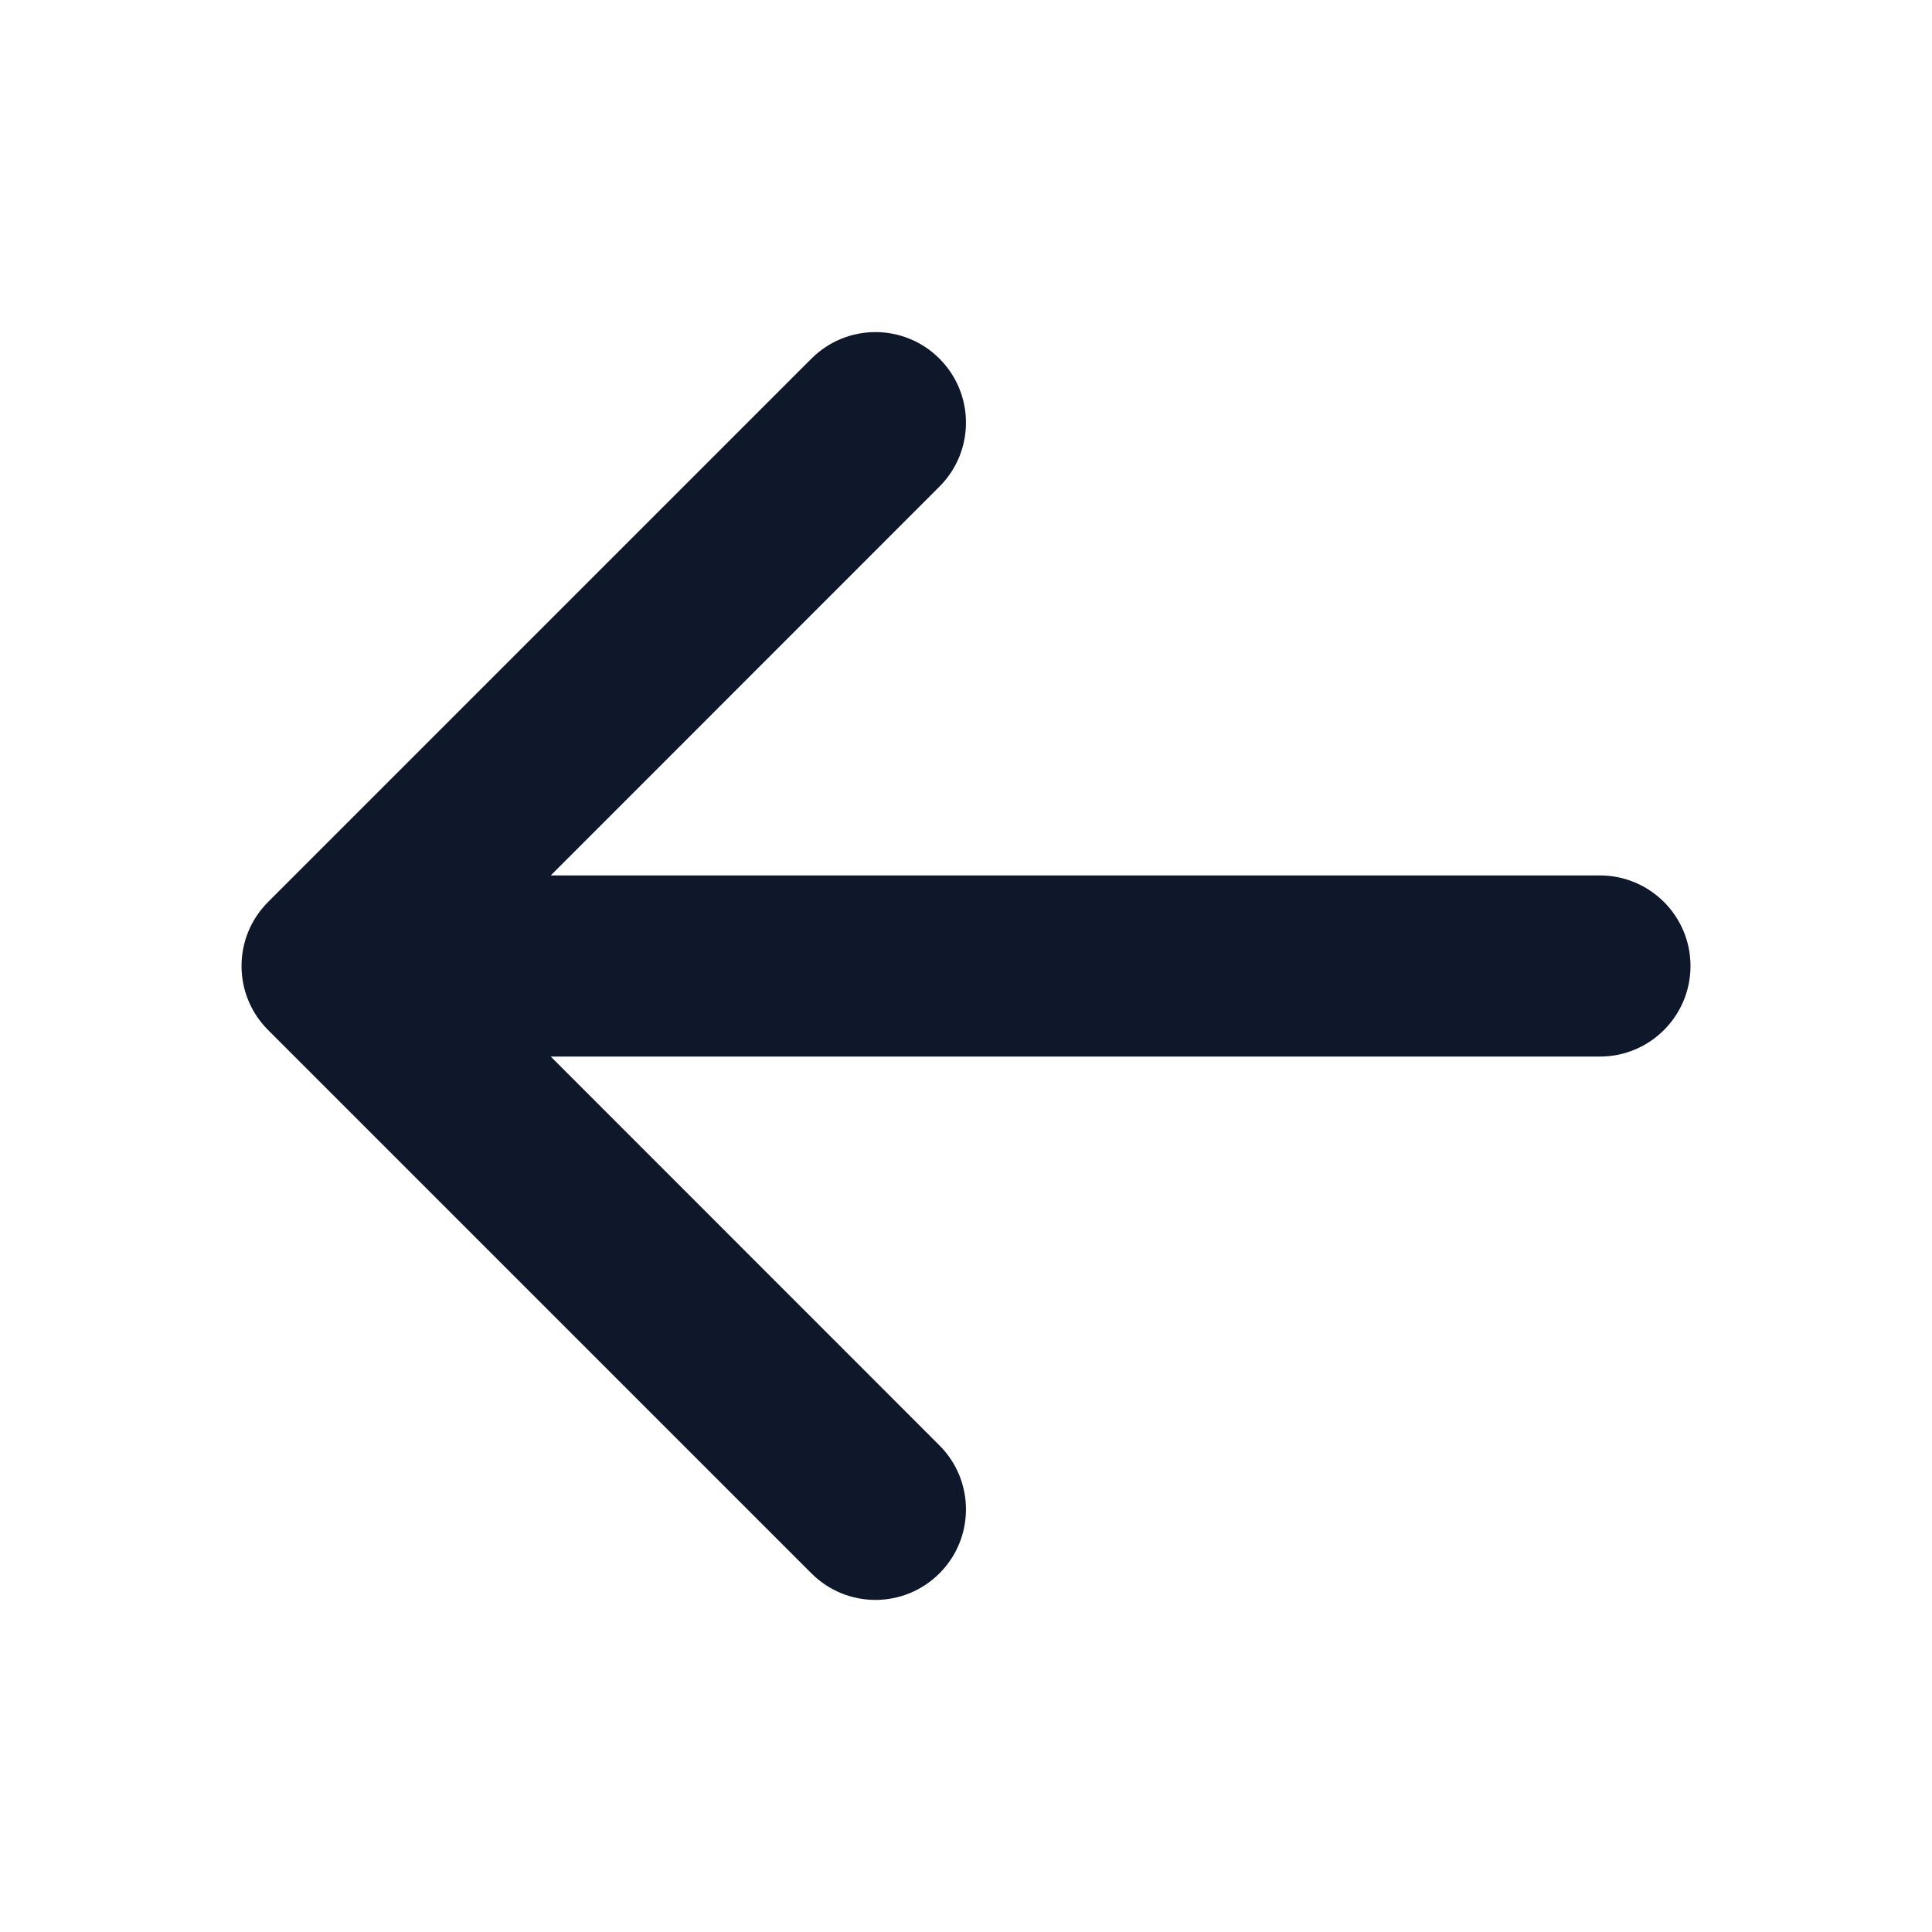
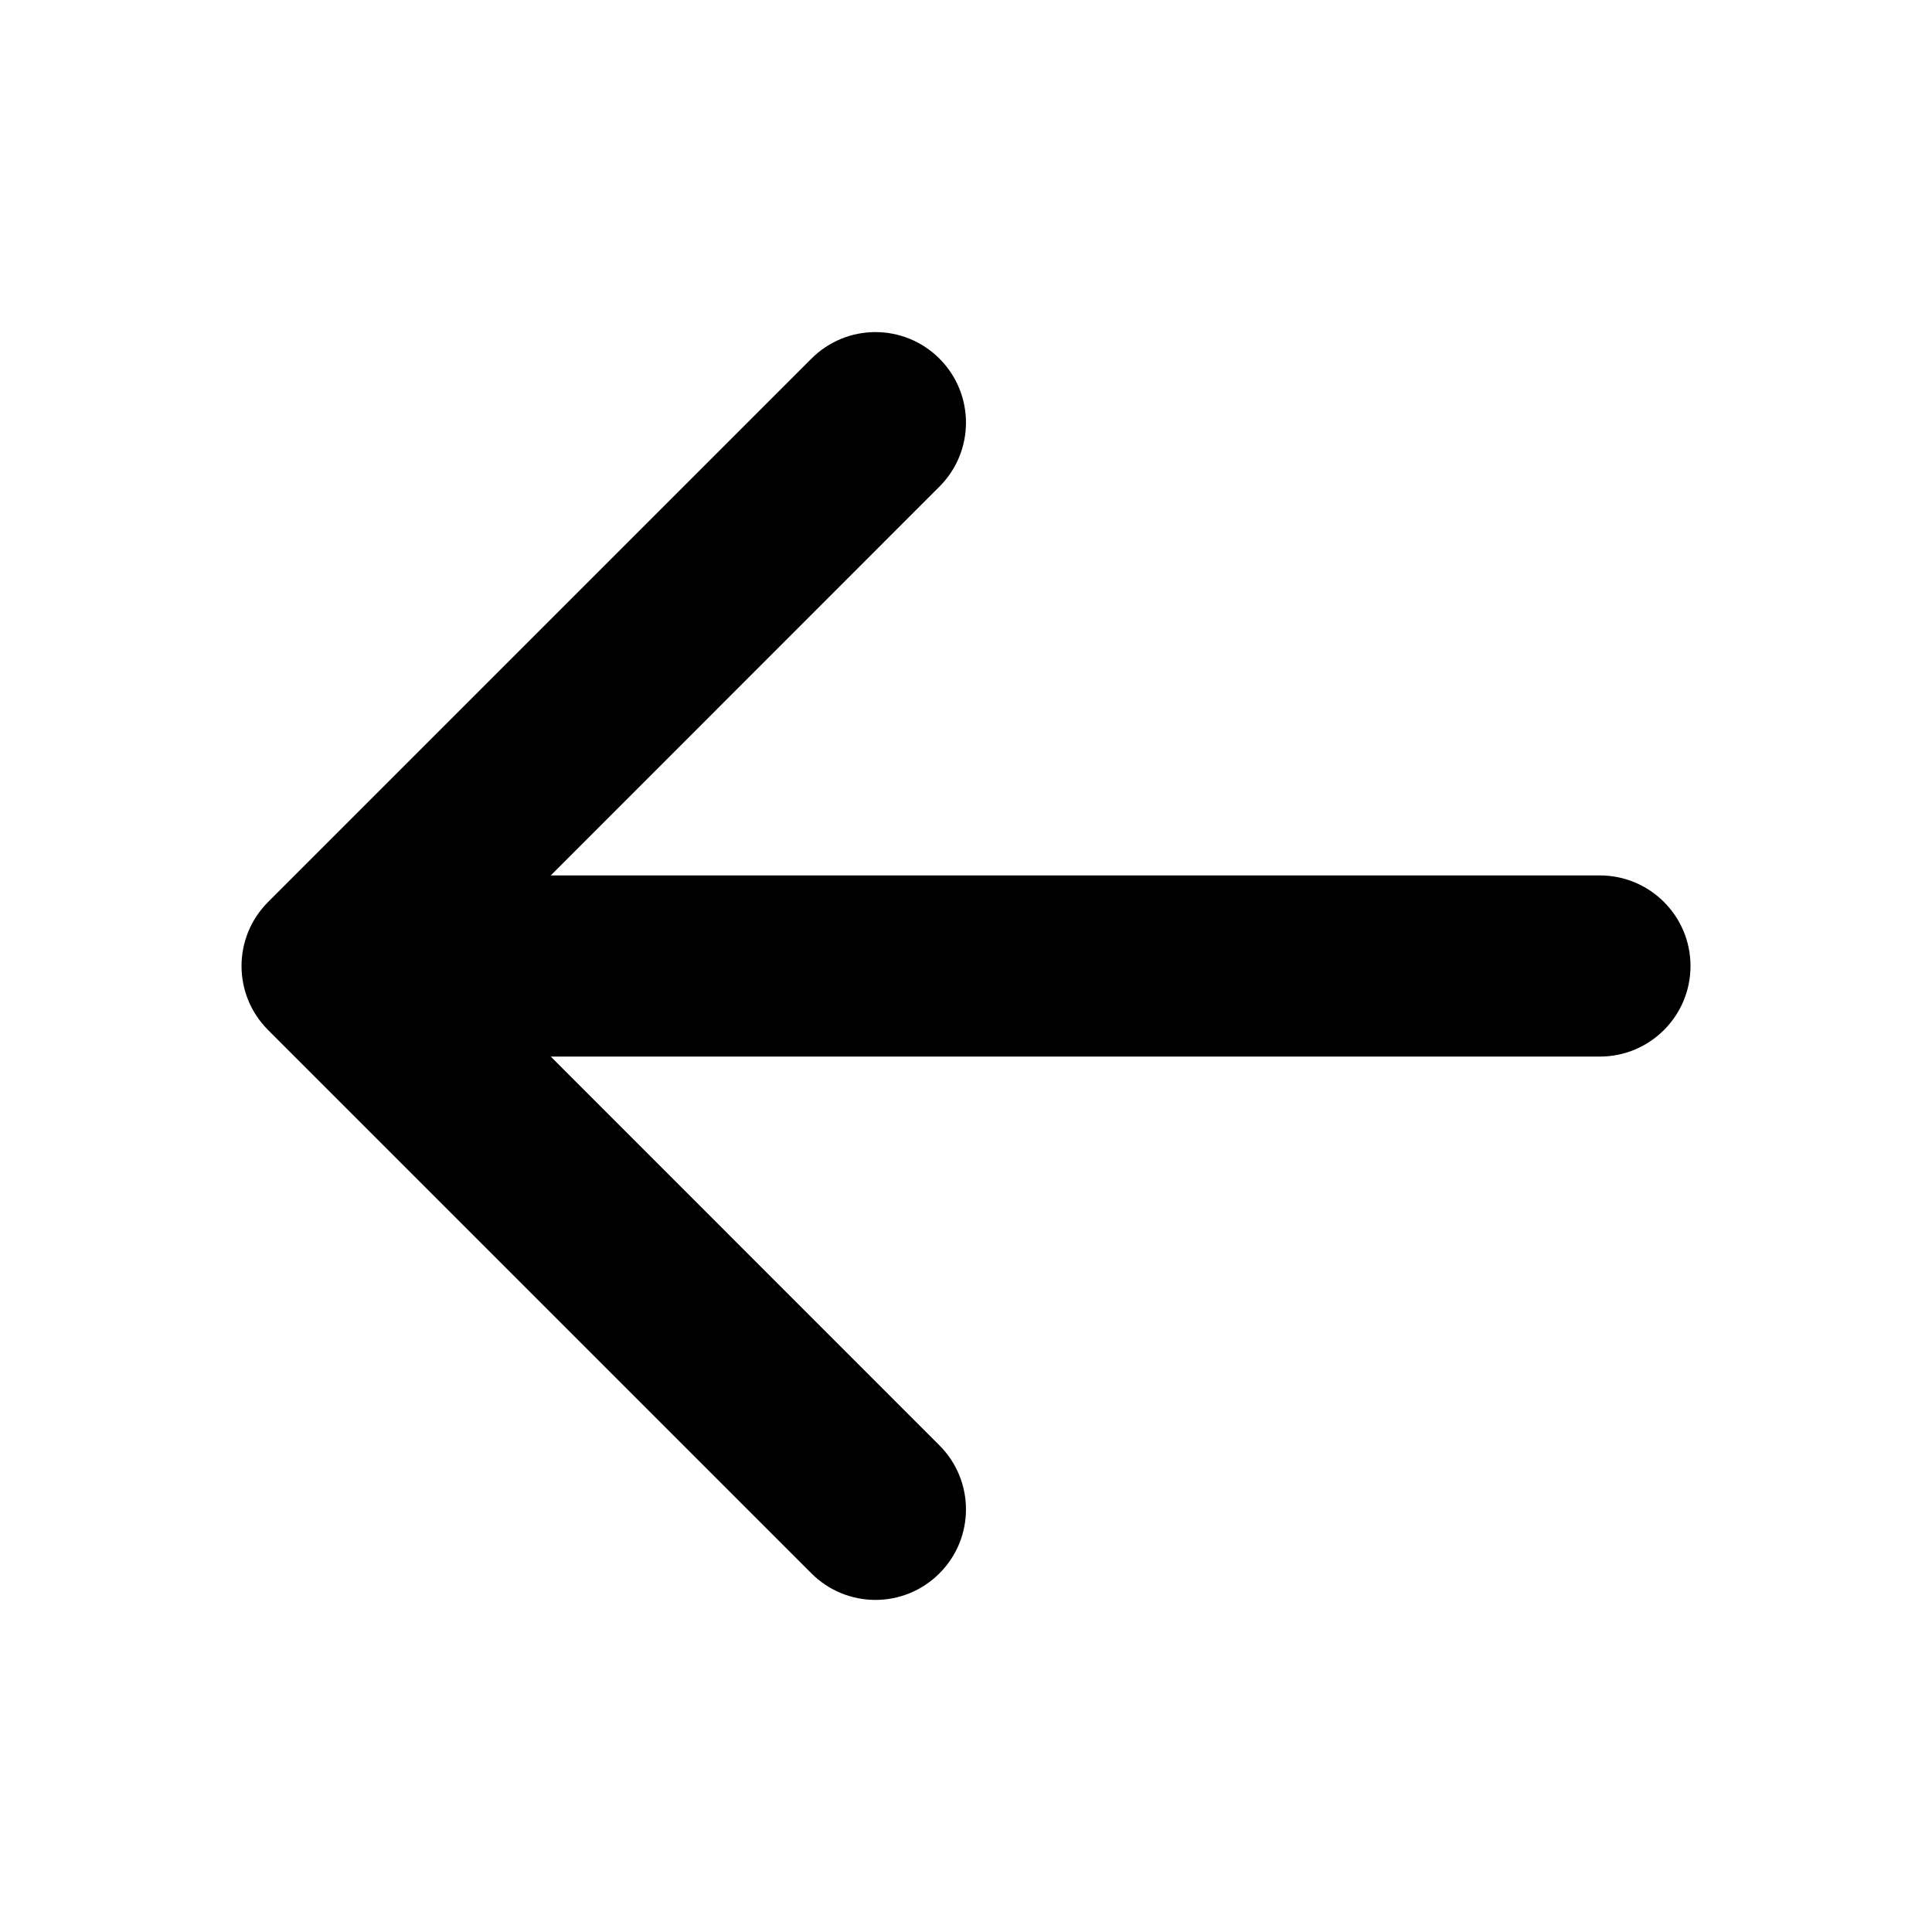
<svg xmlns="http://www.w3.org/2000/svg" width="16" height="16" viewBox="0 0 16 16" fill="none">
-   <path fill-rule="evenodd" clip-rule="evenodd" d="M14 8C14 8.414 13.664 8.75 13.25 8.75L4.561 8.75L7.78 11.97C8.073 12.263 8.073 12.737 7.78 13.03C7.487 13.323 7.013 13.323 6.72 13.03L2.22 8.53C1.927 8.237 1.927 7.763 2.22 7.47L6.72 2.97C7.013 2.677 7.487 2.677 7.78 2.97C8.073 3.263 8.073 3.737 7.78 4.03L4.561 7.25L13.25 7.25C13.664 7.25 14 7.586 14 8Z" fill="#0F172A" />
+   <path fill-rule="evenodd" clip-rule="evenodd" d="M14 8C14 8.414 13.664 8.75 13.25 8.75L4.561 8.75L7.78 11.97C8.073 12.263 8.073 12.737 7.78 13.03C7.487 13.323 7.013 13.323 6.72 13.03L2.22 8.53C1.927 8.237 1.927 7.763 2.22 7.47L6.72 2.97C7.013 2.677 7.487 2.677 7.78 2.97C8.073 3.263 8.073 3.737 7.78 4.03L4.561 7.25L13.25 7.25C13.664 7.25 14 7.586 14 8Z" fill="currentColor" />
</svg>
